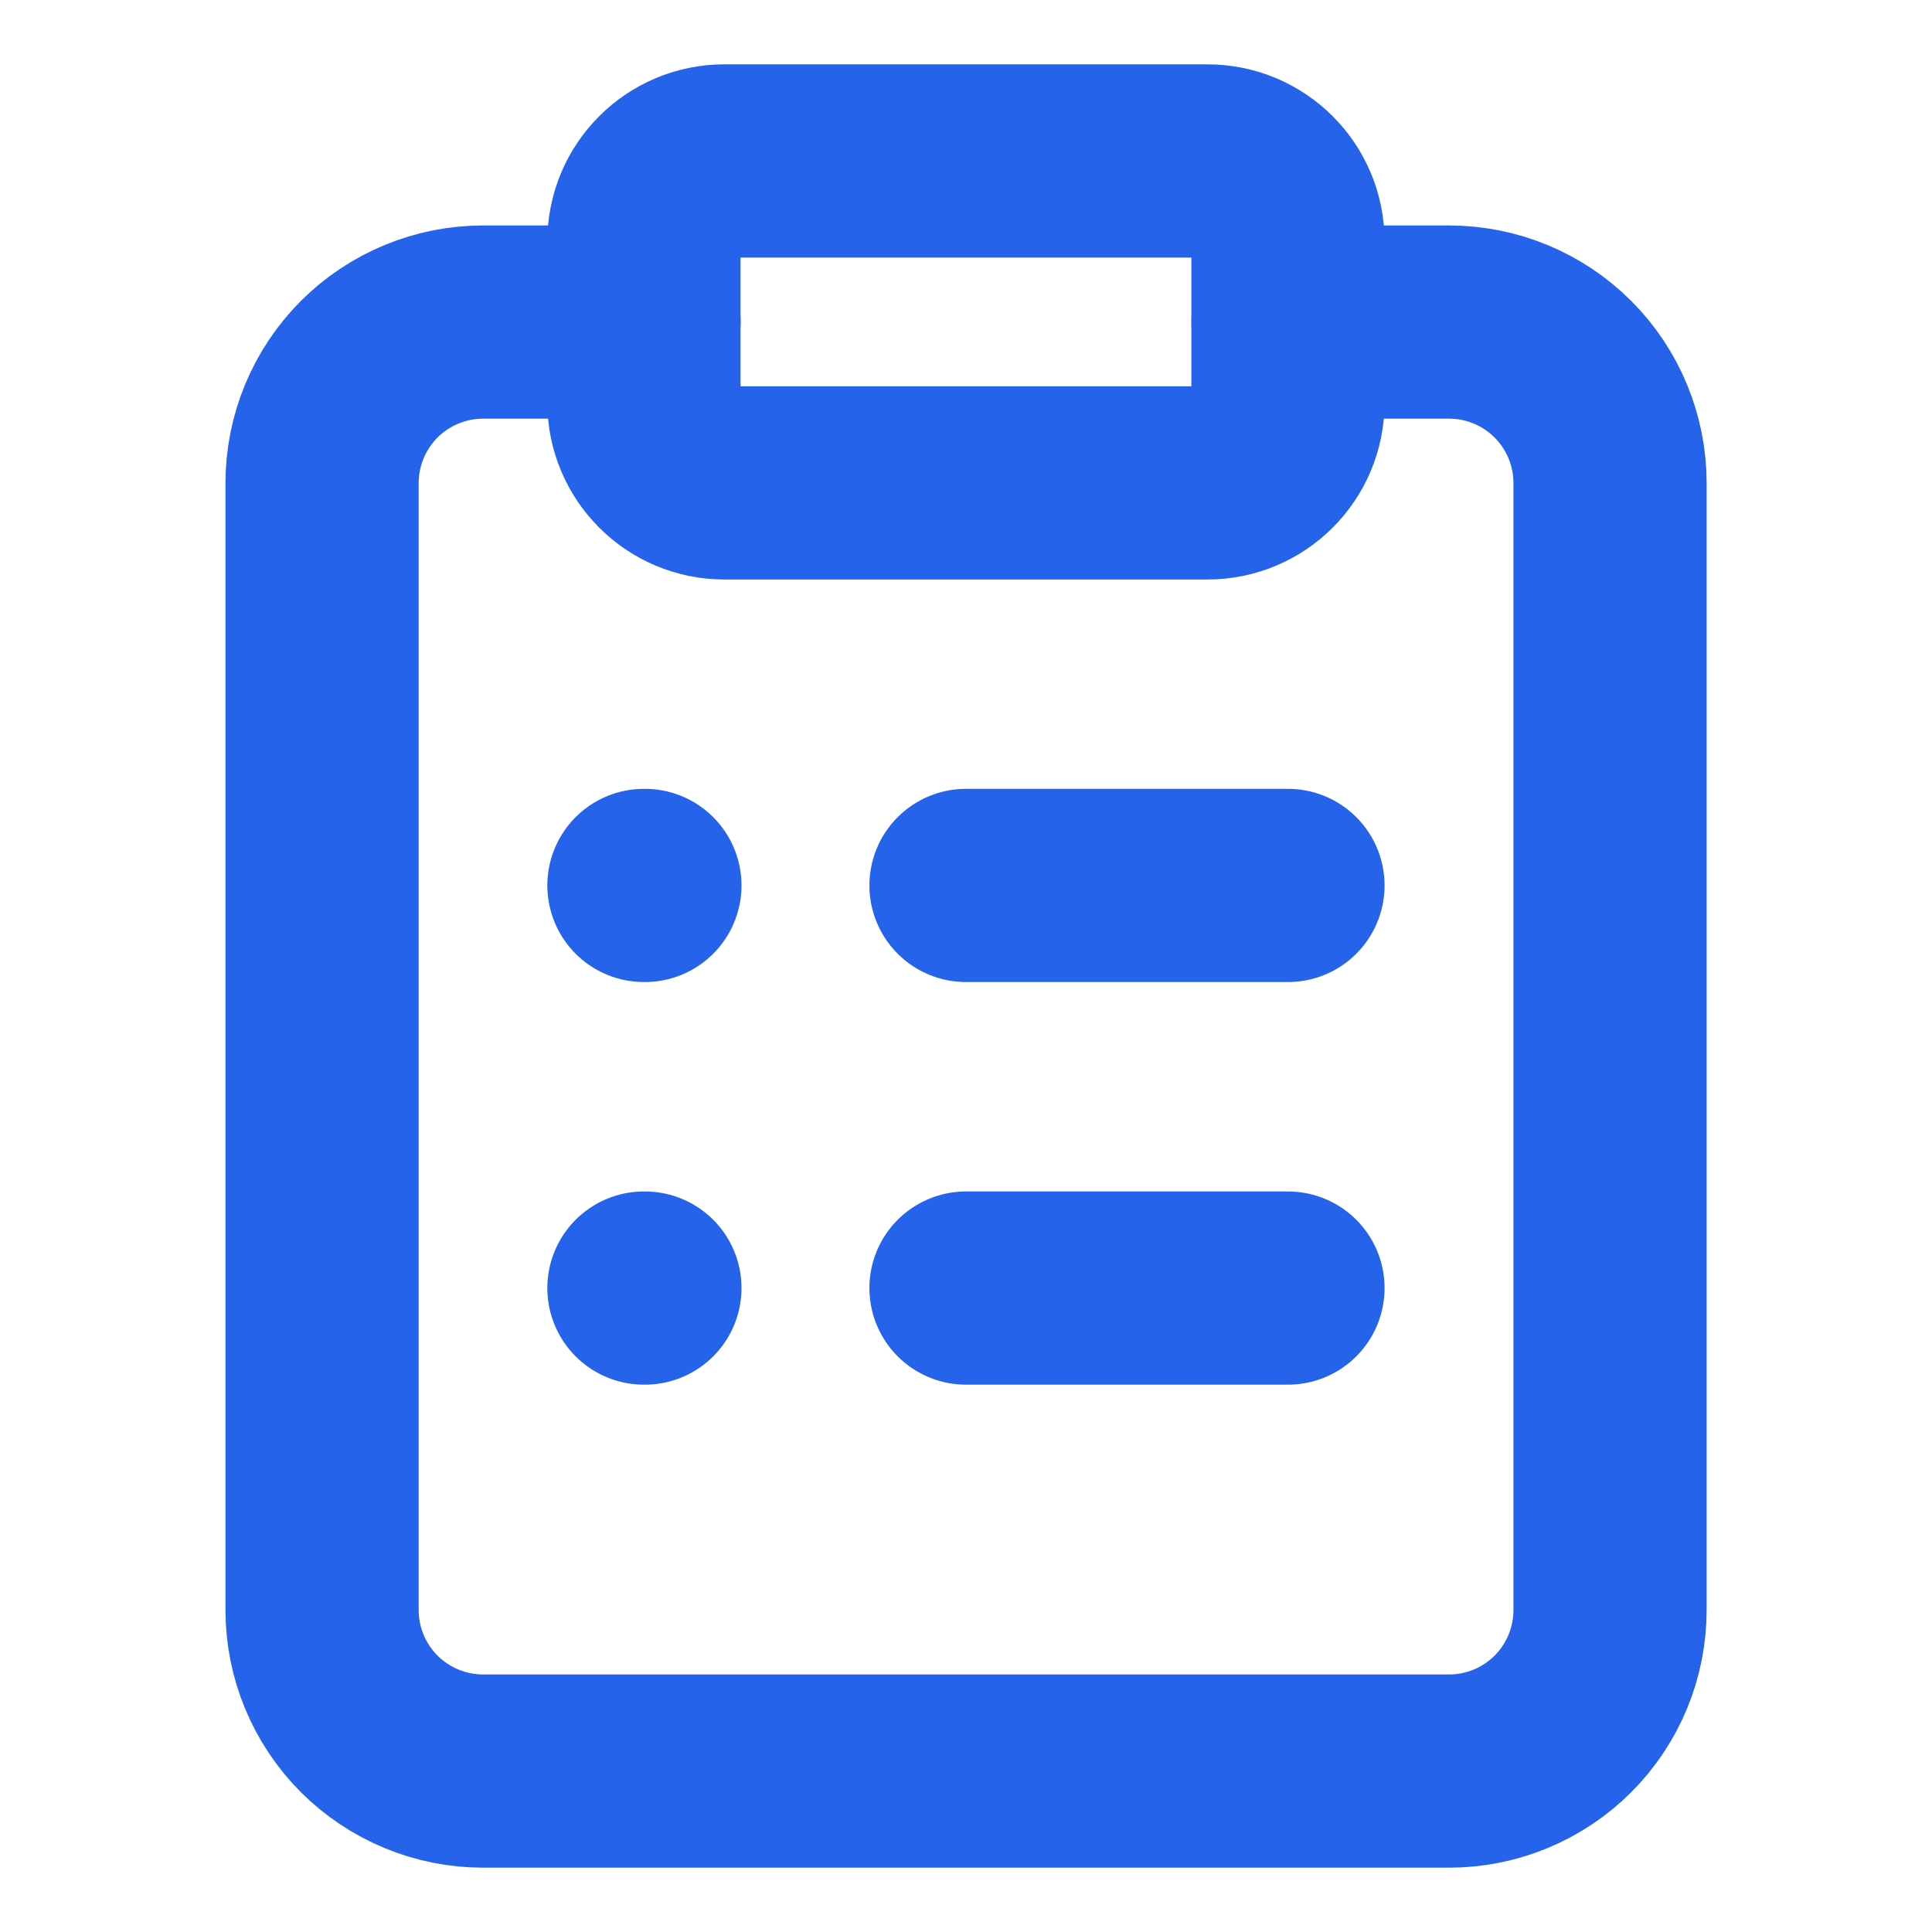
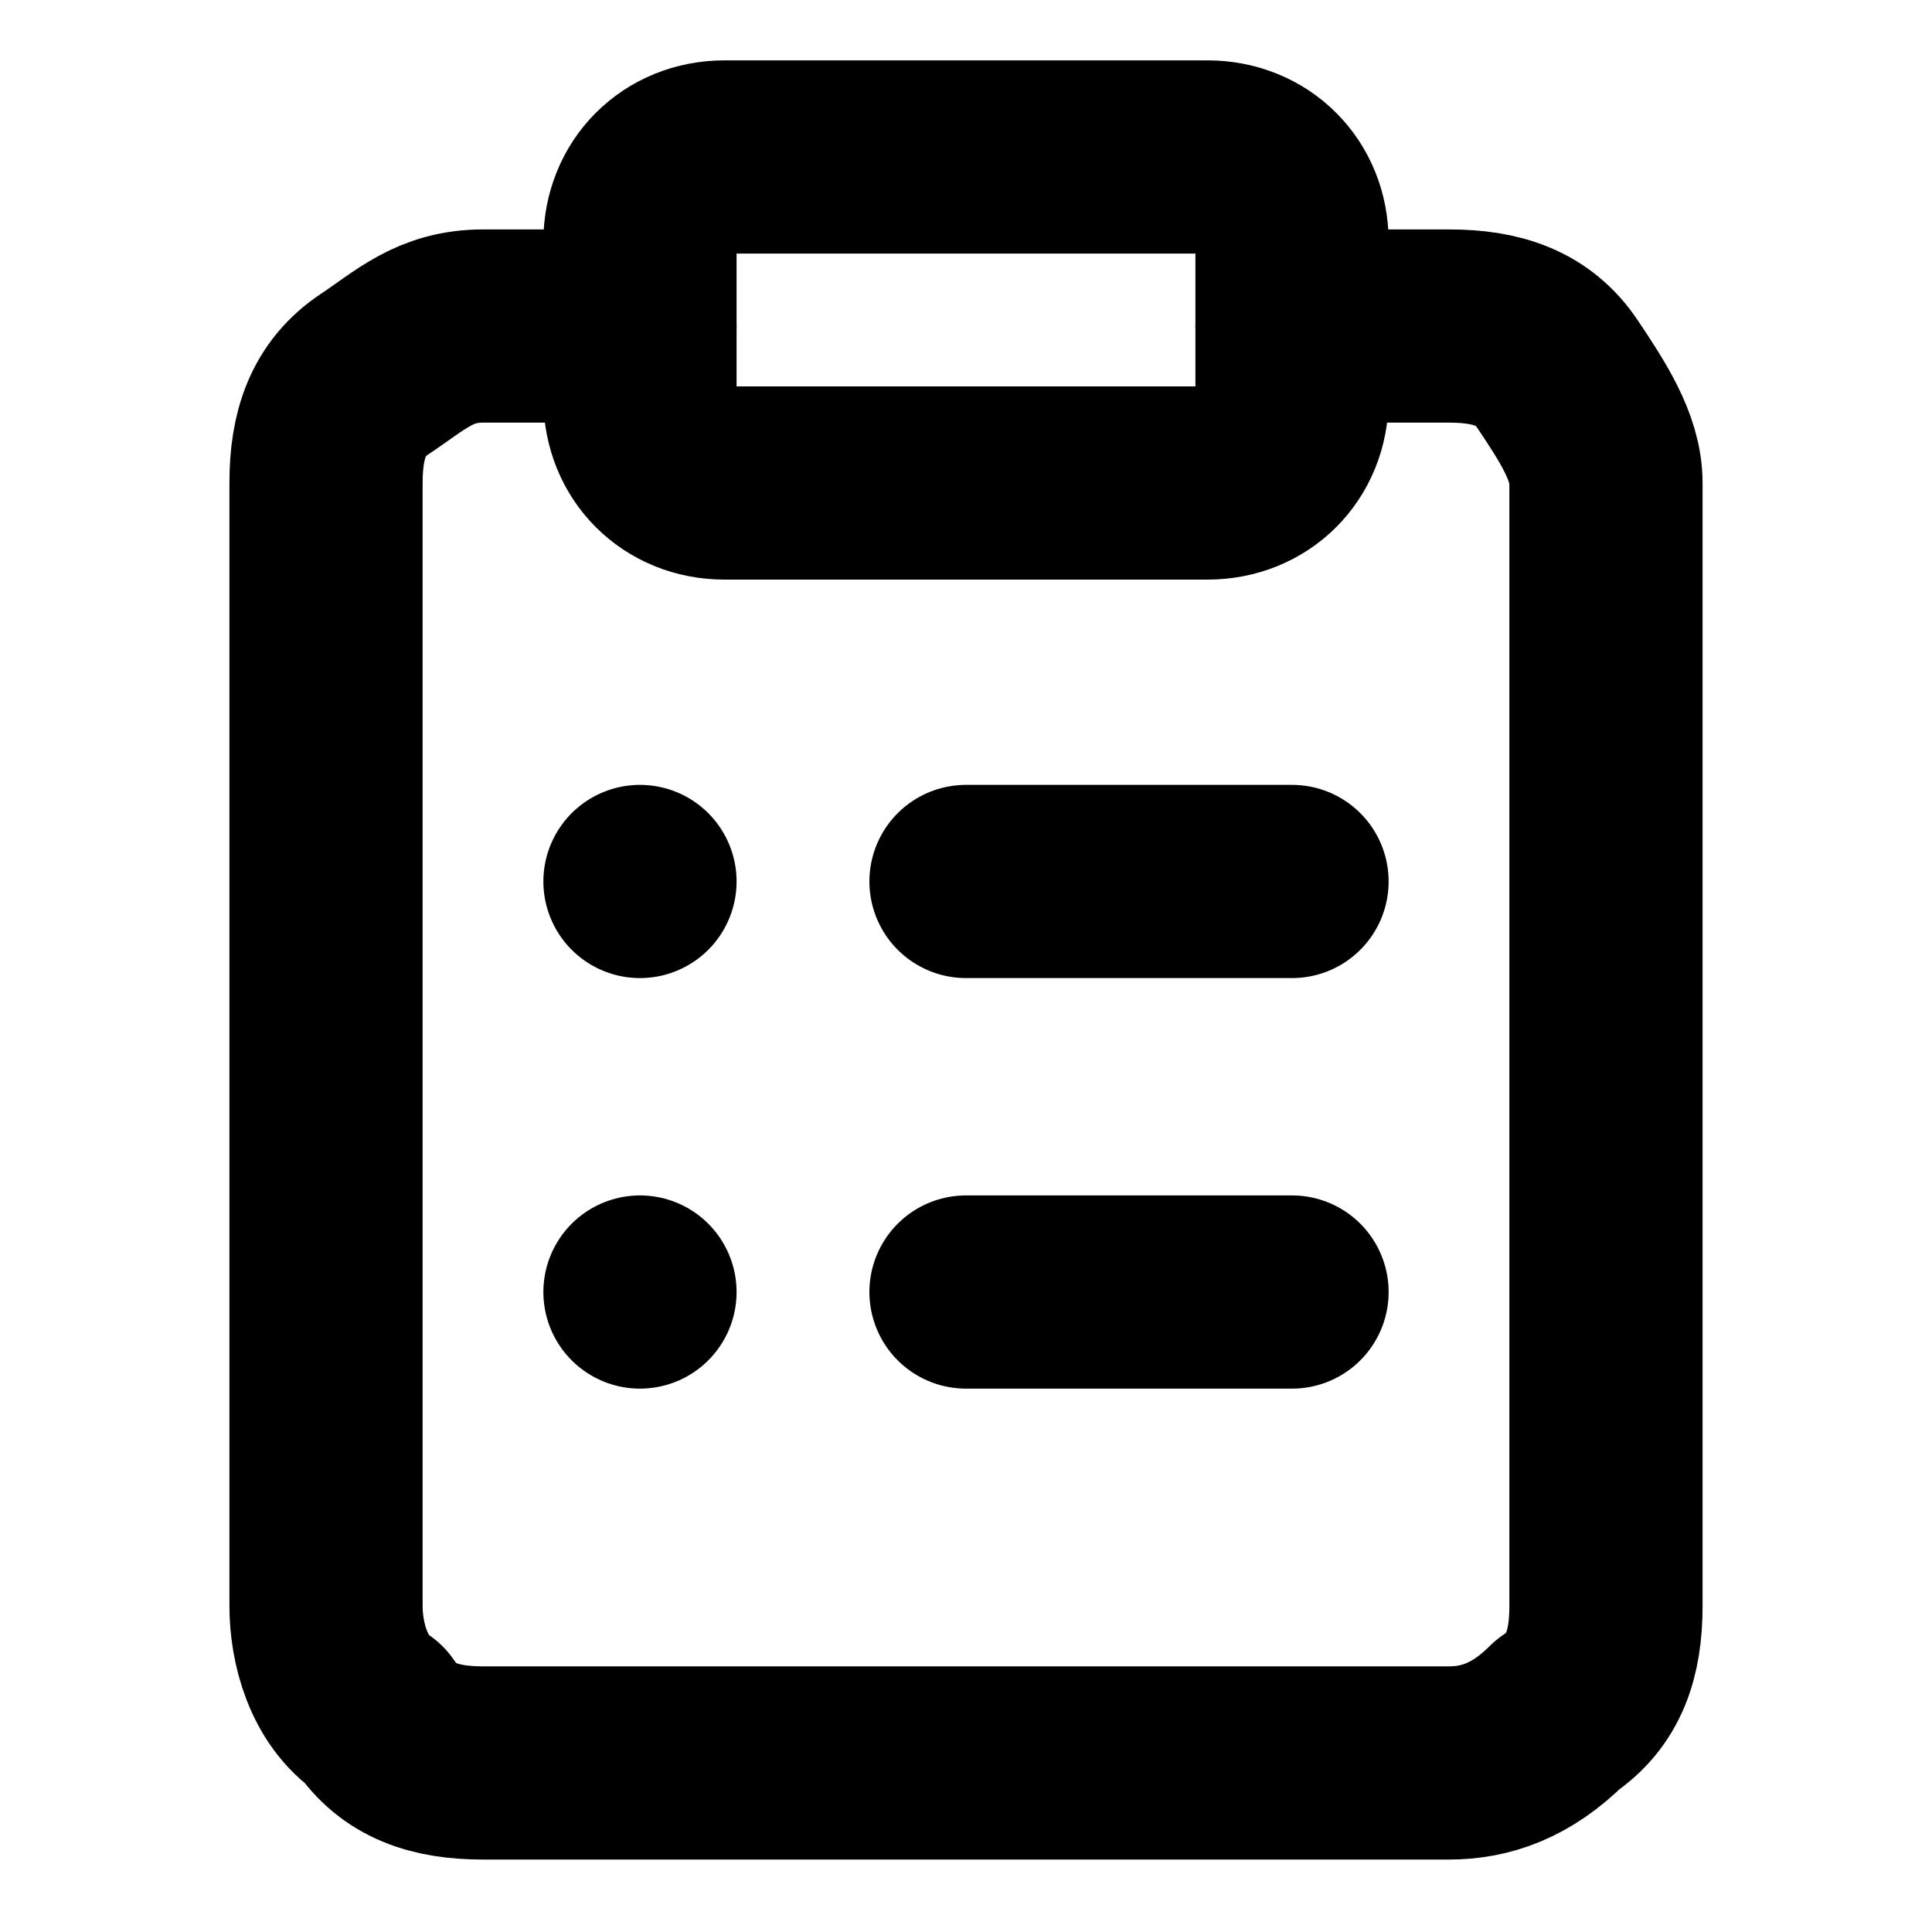
- <svg xmlns="http://www.w3.org/2000/svg" width="16" height="16" viewBox="0 0 20 20" fill="none">
-   <path d="M12.499 1.666H7.499C7.039 1.666 6.666 2.039 6.666 2.499V4.166C6.666 4.626 7.039 4.999 7.499 4.999H12.499C12.96 4.999 13.333 4.626 13.333 4.166V2.499C13.333 2.039 12.96 1.666 12.499 1.666Z" stroke="#2563EB" stroke-width="2" stroke-linecap="round" stroke-linejoin="round" />
-   <path d="M13.334 3.334H15.001C15.443 3.334 15.867 3.51 16.179 3.822C16.492 4.135 16.667 4.559 16.667 5.001V16.667C16.667 17.109 16.492 17.533 16.179 17.846C15.867 18.158 15.443 18.334 15.001 18.334H5.001C4.559 18.334 4.135 18.158 3.822 17.846C3.51 17.533 3.334 17.109 3.334 16.667V5.001C3.334 4.559 3.51 4.135 3.822 3.822C4.135 3.51 4.559 3.334 5.001 3.334H6.667" stroke="#2563EB" stroke-width="2" stroke-linecap="round" stroke-linejoin="round" />
-   <path d="M10 9.166H13.333" stroke="#2563EB" stroke-width="2" stroke-linecap="round" stroke-linejoin="round" />
-   <path d="M10 13.334H13.333" stroke="#2563EB" stroke-width="2" stroke-linecap="round" stroke-linejoin="round" />
-   <path d="M6.666 9.166H6.676" stroke="#2563EB" stroke-width="2" stroke-linecap="round" stroke-linejoin="round" />
-   <path d="M6.666 13.334H6.676" stroke="#2563EB" stroke-width="2" stroke-linecap="round" stroke-linejoin="round" />
+ <svg xmlns="http://www.w3.org/2000/svg" version="1.1" id="Layer_1" x="0px" y="0px" viewBox="0 0 16 16" style="enable-background:new 0 0 16 16;" xml:space="preserve">
+   <style type="text/css">
+ 	.st0{fill:none;stroke:#000000;stroke-width:1.6;stroke-linecap:round;stroke-linejoin:round;stroke-miterlimit:3.2;}
+ </style>
+   <path class="st0" d="M10,1.3H6C5.6,1.3,5.3,1.6,5.3,2v1.3C5.3,3.7,5.6,4,6,4h4c0.4,0,0.7-0.3,0.7-0.7V2C10.7,1.6,10.4,1.3,10,1.3z" />
+   <path class="st0" d="M10.7,2.7H12c0.4,0,0.7,0.1,0.9,0.4c0.2,0.3,0.4,0.6,0.4,0.9v9.3c0,0.4-0.1,0.7-0.4,0.9  c-0.3,0.3-0.6,0.4-0.9,0.4H4c-0.4,0-0.7-0.1-0.9-0.4c-0.3-0.2-0.4-0.6-0.4-0.9V4c0-0.4,0.1-0.7,0.4-0.9S3.6,2.7,4,2.7h1.3" />
+   <path class="st0" d="M8,7.3h2.7" />
+   <path class="st0" d="M8,10.7h2.7" />
+   <path class="st0" d="M5.3,7.3L5.3,7.3" />
+   <path class="st0" d="M5.3,10.7L5.3,10.7" />
</svg>
